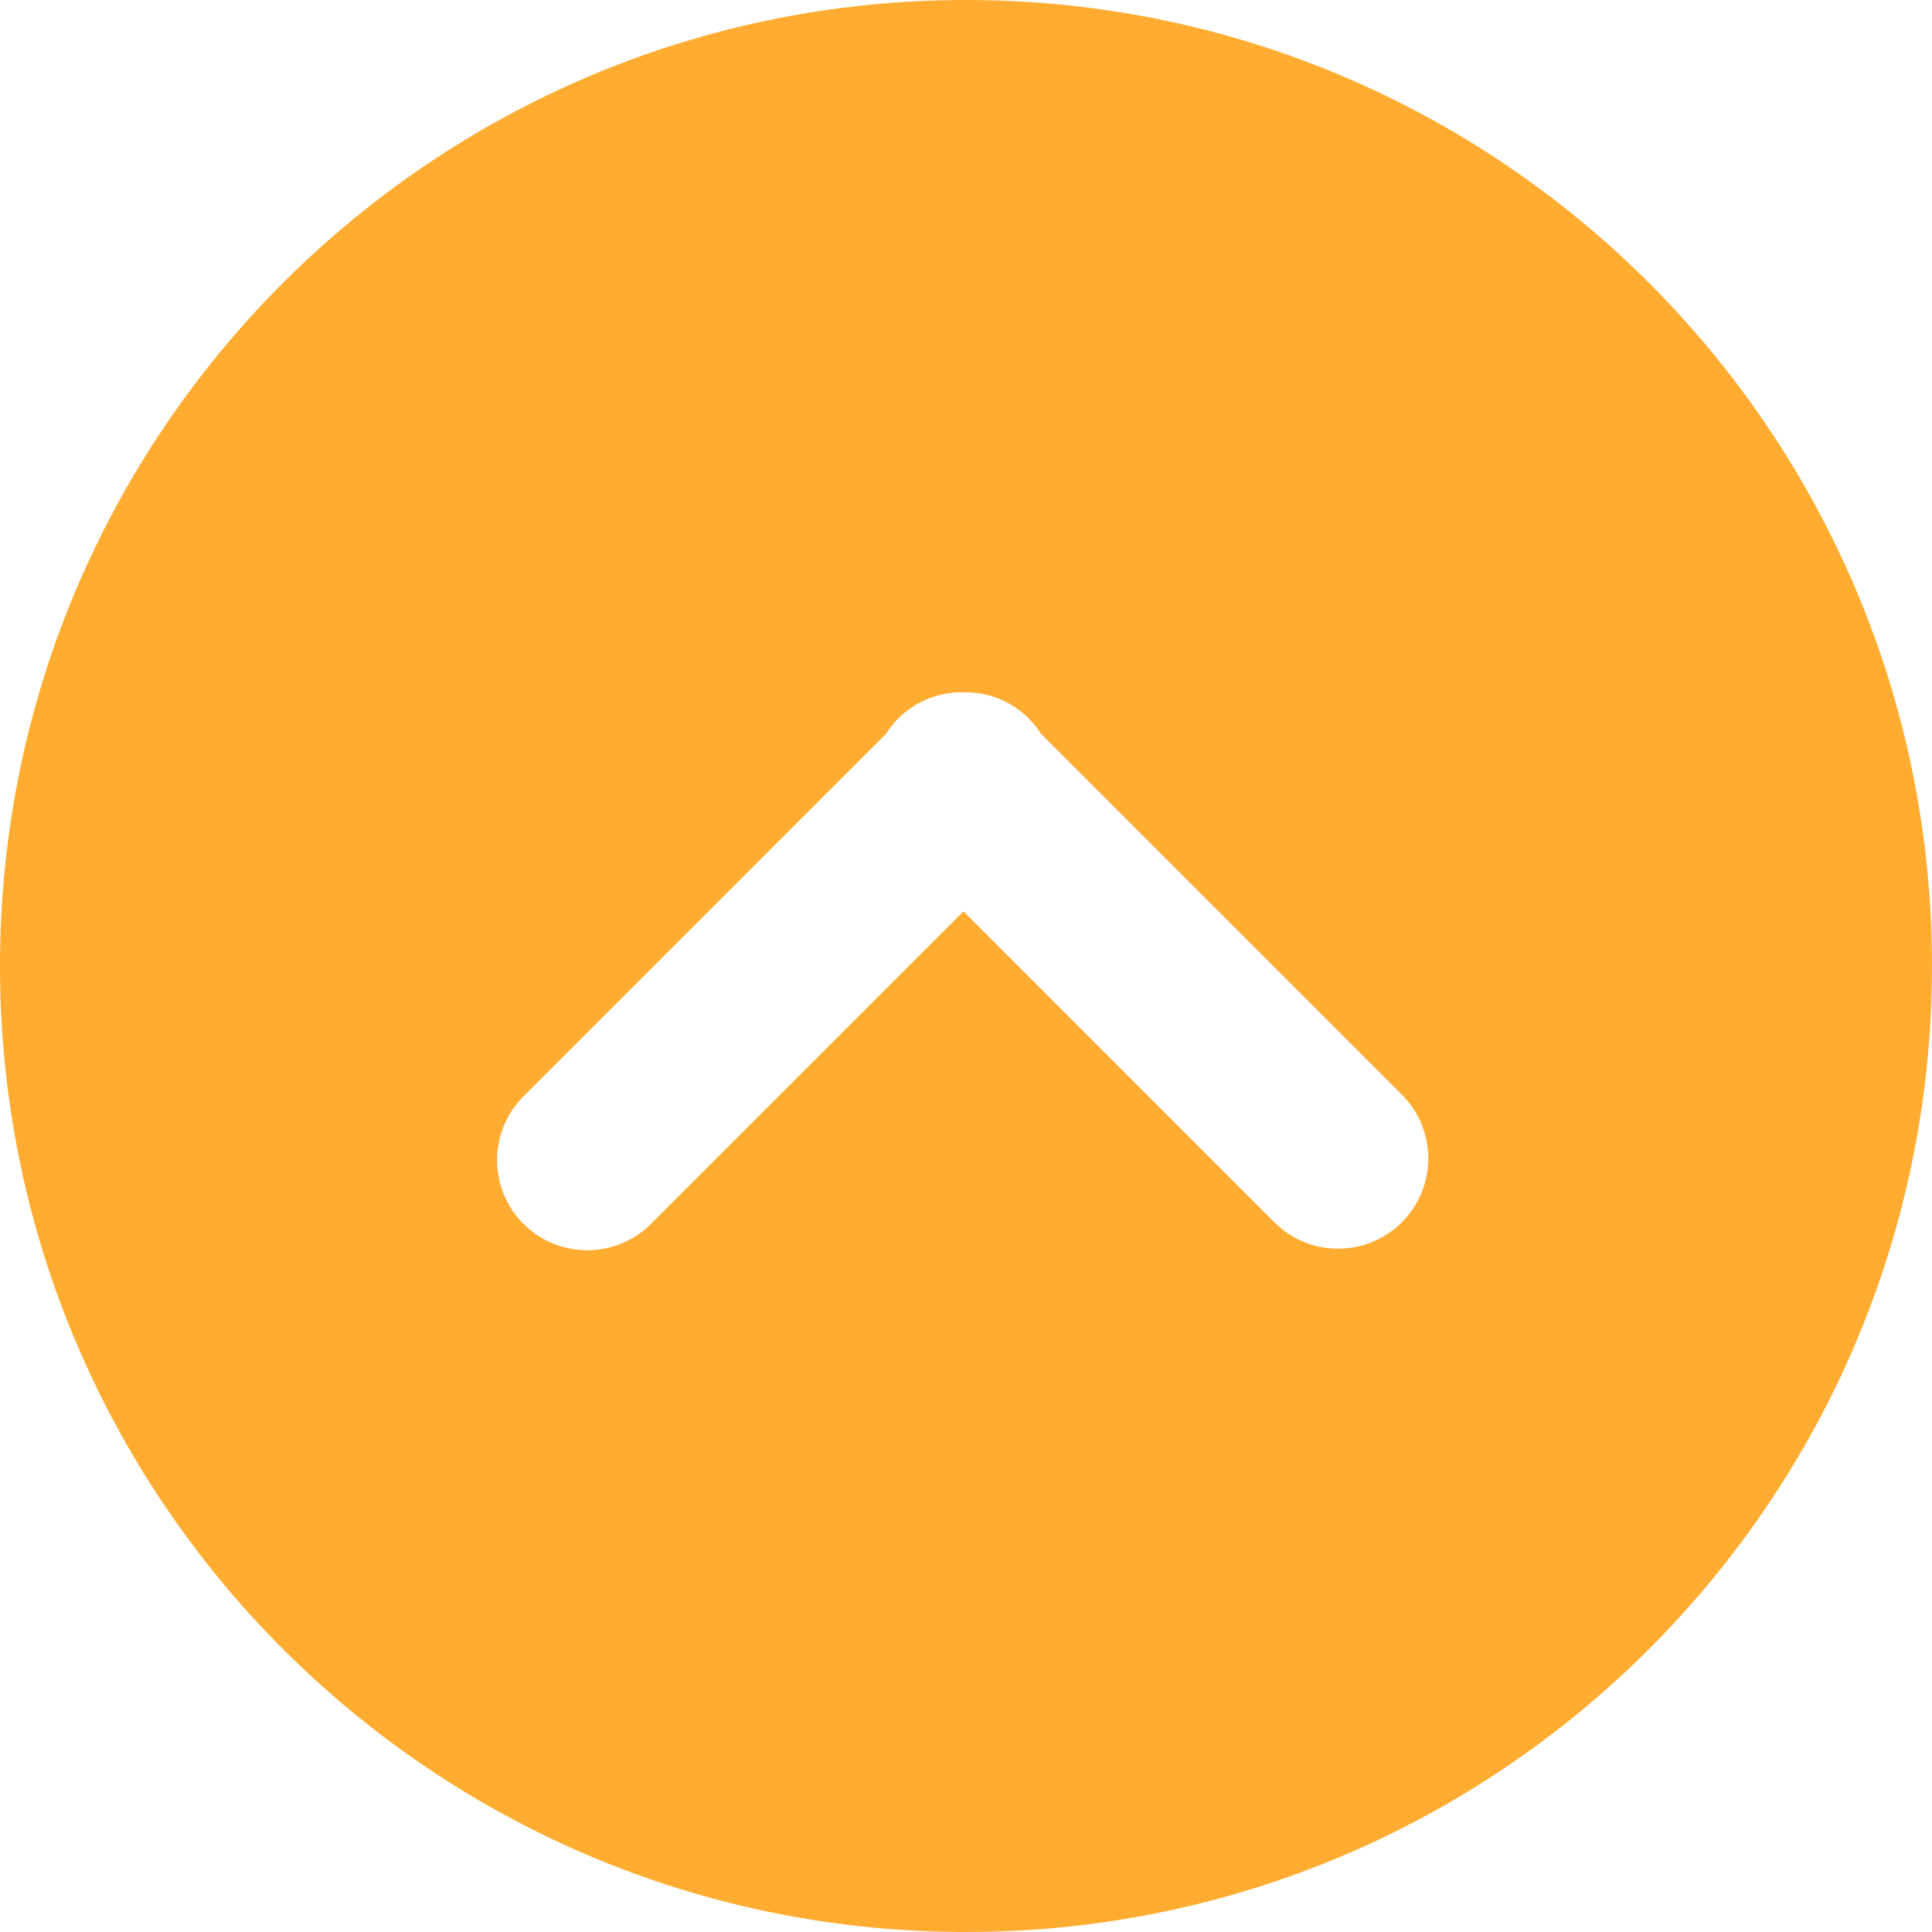
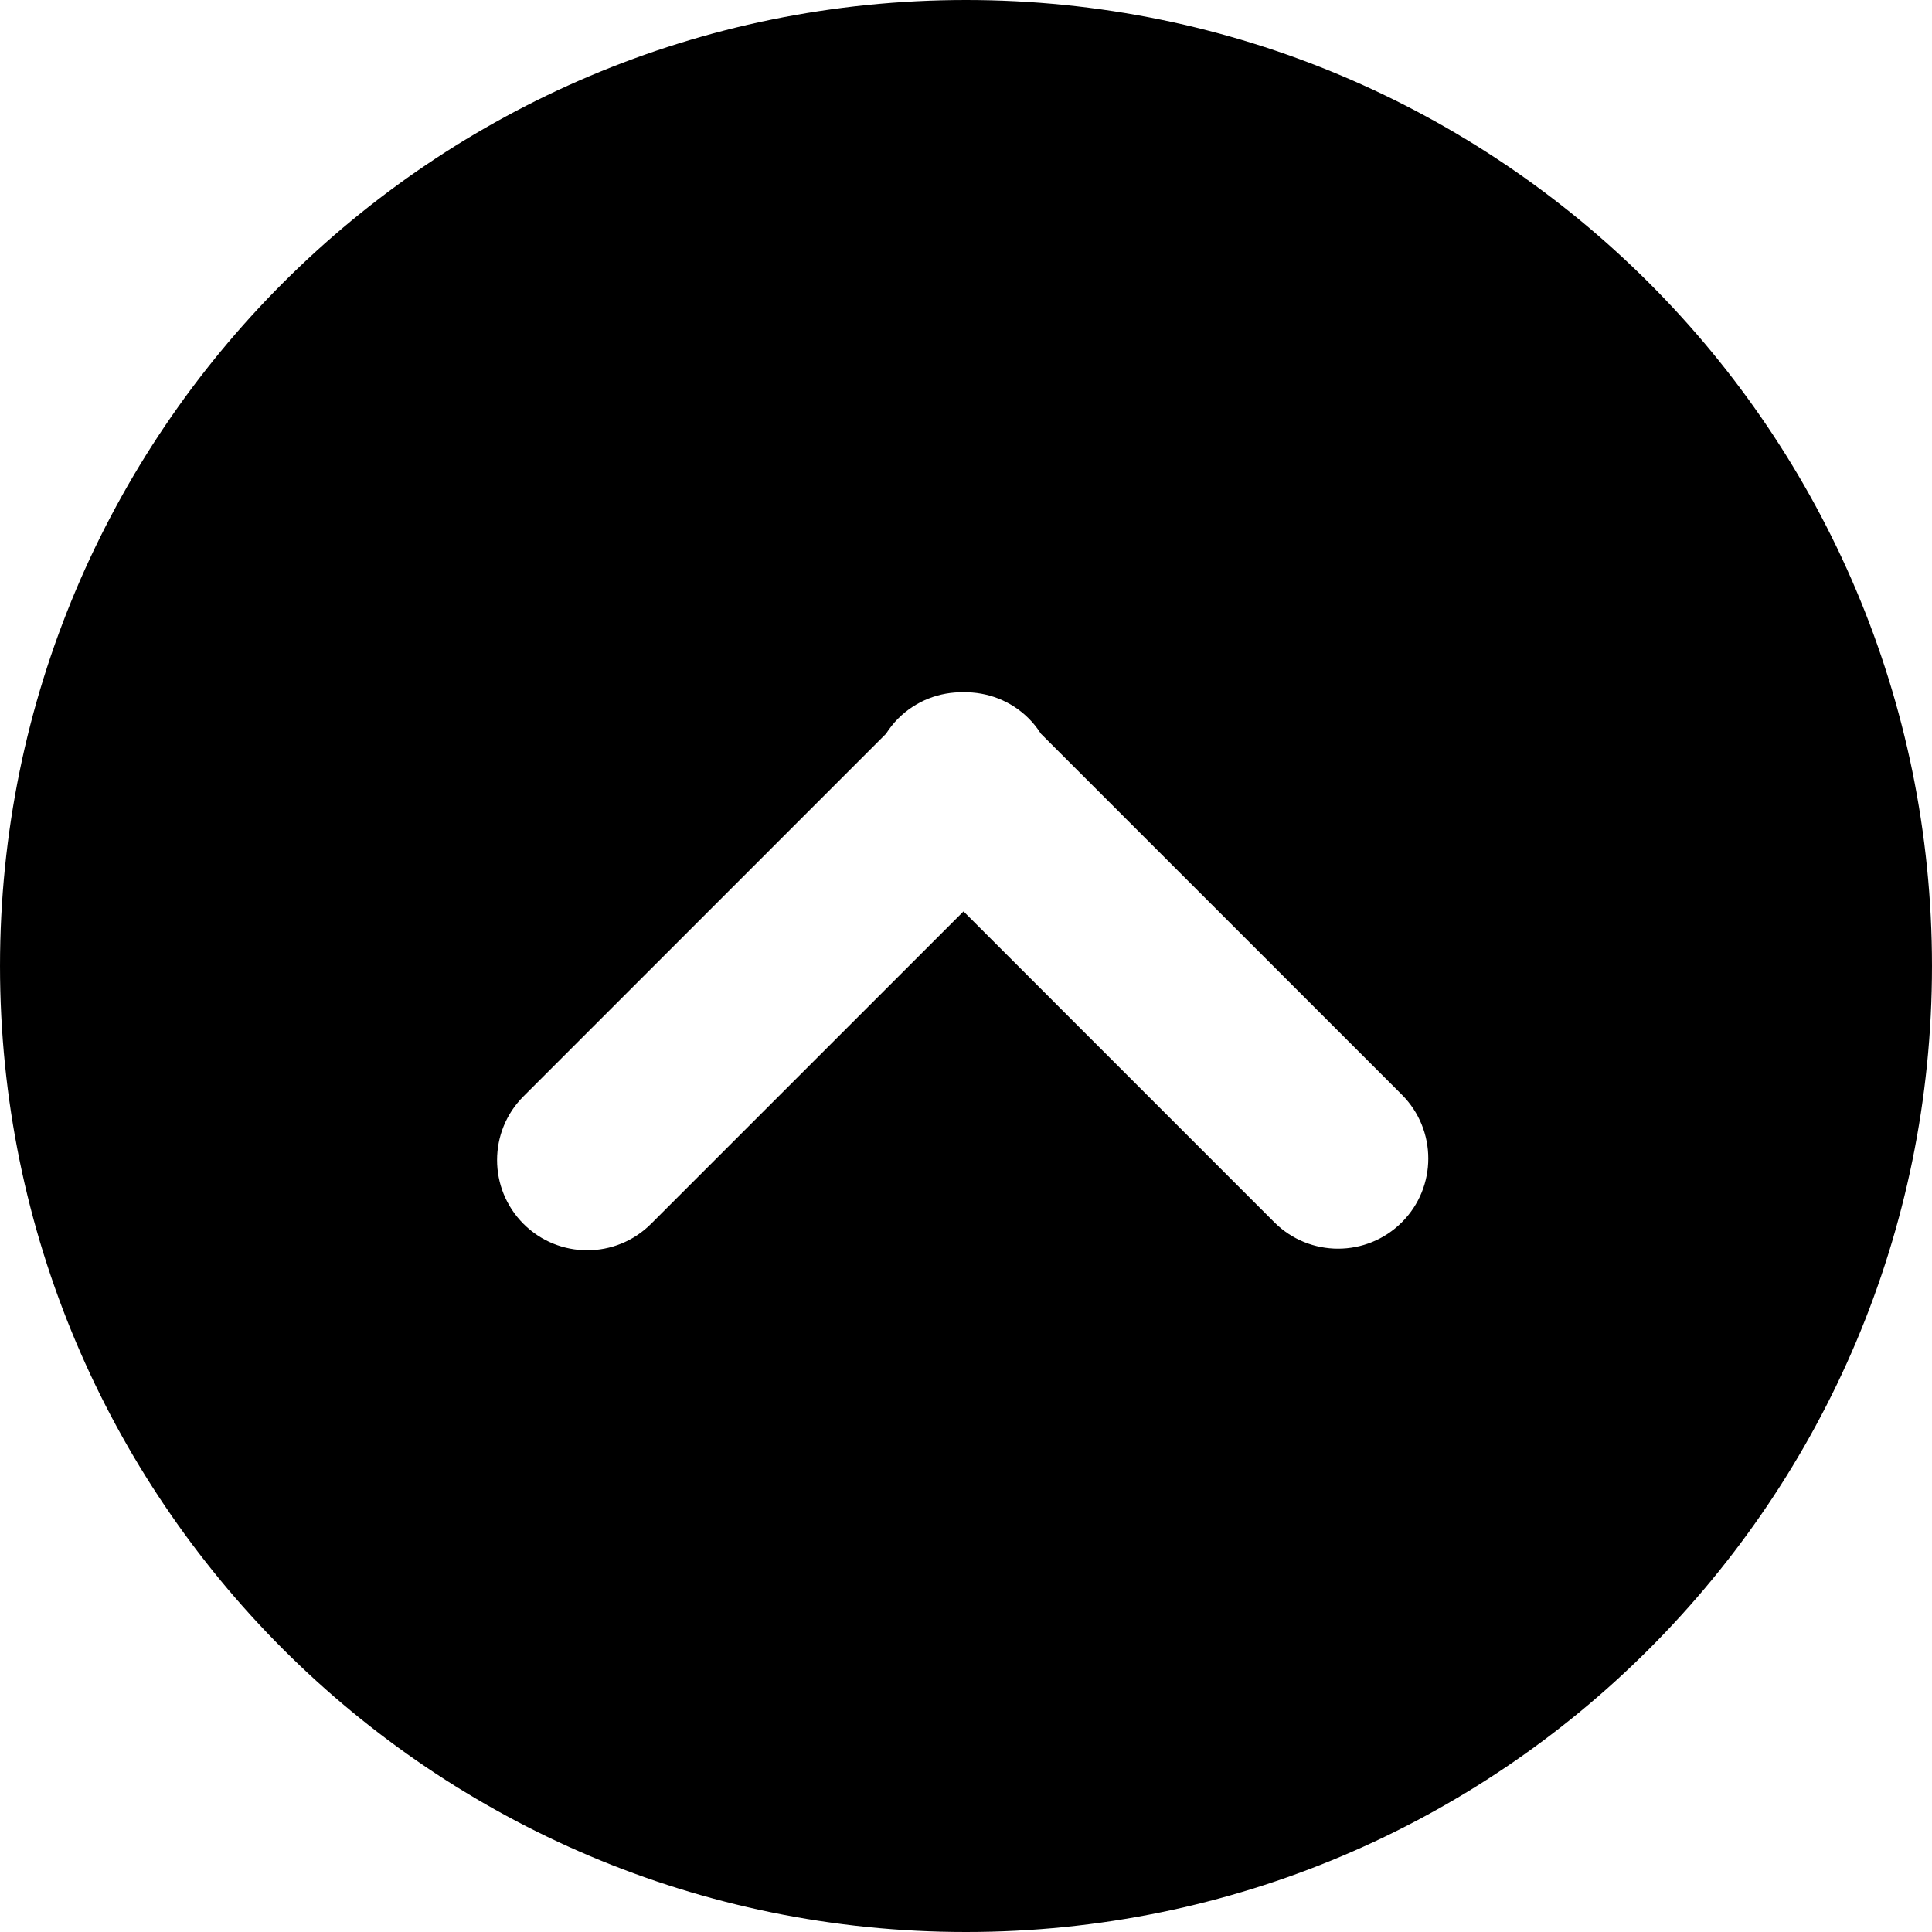
<svg xmlns="http://www.w3.org/2000/svg" version="1.1" id="Layer_1" x="0px" y="0px" viewBox="0 0 300.003 300.003" style="enable-background:new 0 0 300.003 300.003;" xml:space="preserve">
  <g>
    <g>
-       <path fill="#FFAC30" d="M150,0C67.159,0,0.001,67.159,0.001,150c0,82.838,67.157,150.003,149.997,150.003S300.002,232.838,300.002,150    C300.002,67.159,232.842,0,150,0z M217.685,189.794c-5.47,5.467-14.338,5.47-19.81,0l-48.26-48.27l-48.522,48.516    c-5.467,5.467-14.338,5.47-19.81,0c-2.731-2.739-4.098-6.321-4.098-9.905s1.367-7.166,4.103-9.897l56.292-56.297    c0.539-0.838,1.157-1.637,1.888-2.368c2.796-2.796,6.476-4.142,10.146-4.077c3.662-0.062,7.348,1.281,10.141,4.08    c0.734,0.729,1.349,1.528,1.886,2.365l56.043,56.043C223.152,175.454,223.156,184.322,217.685,189.794z" />
+       <path fill="current" d="M150,0C67.159,0,0.001,67.159,0.001,150c0,82.838,67.157,150.003,149.997,150.003S300.002,232.838,300.002,150    C300.002,67.159,232.842,0,150,0z M217.685,189.794c-5.47,5.467-14.338,5.47-19.81,0l-48.26-48.27l-48.522,48.516    c-5.467,5.467-14.338,5.47-19.81,0c-2.731-2.739-4.098-6.321-4.098-9.905s1.367-7.166,4.103-9.897l56.292-56.297    c0.539-0.838,1.157-1.637,1.888-2.368c2.796-2.796,6.476-4.142,10.146-4.077c3.662-0.062,7.348,1.281,10.141,4.08    c0.734,0.729,1.349,1.528,1.886,2.365l56.043,56.043C223.152,175.454,223.156,184.322,217.685,189.794z" />
    </g>
  </g>
  <g>
</g>
  <g>
</g>
  <g>
</g>
  <g>
</g>
  <g>
</g>
  <g>
</g>
  <g>
</g>
  <g>
</g>
  <g>
</g>
  <g>
</g>
  <g>
</g>
  <g>
</g>
  <g>
</g>
  <g>
</g>
  <g>
</g>
</svg>
